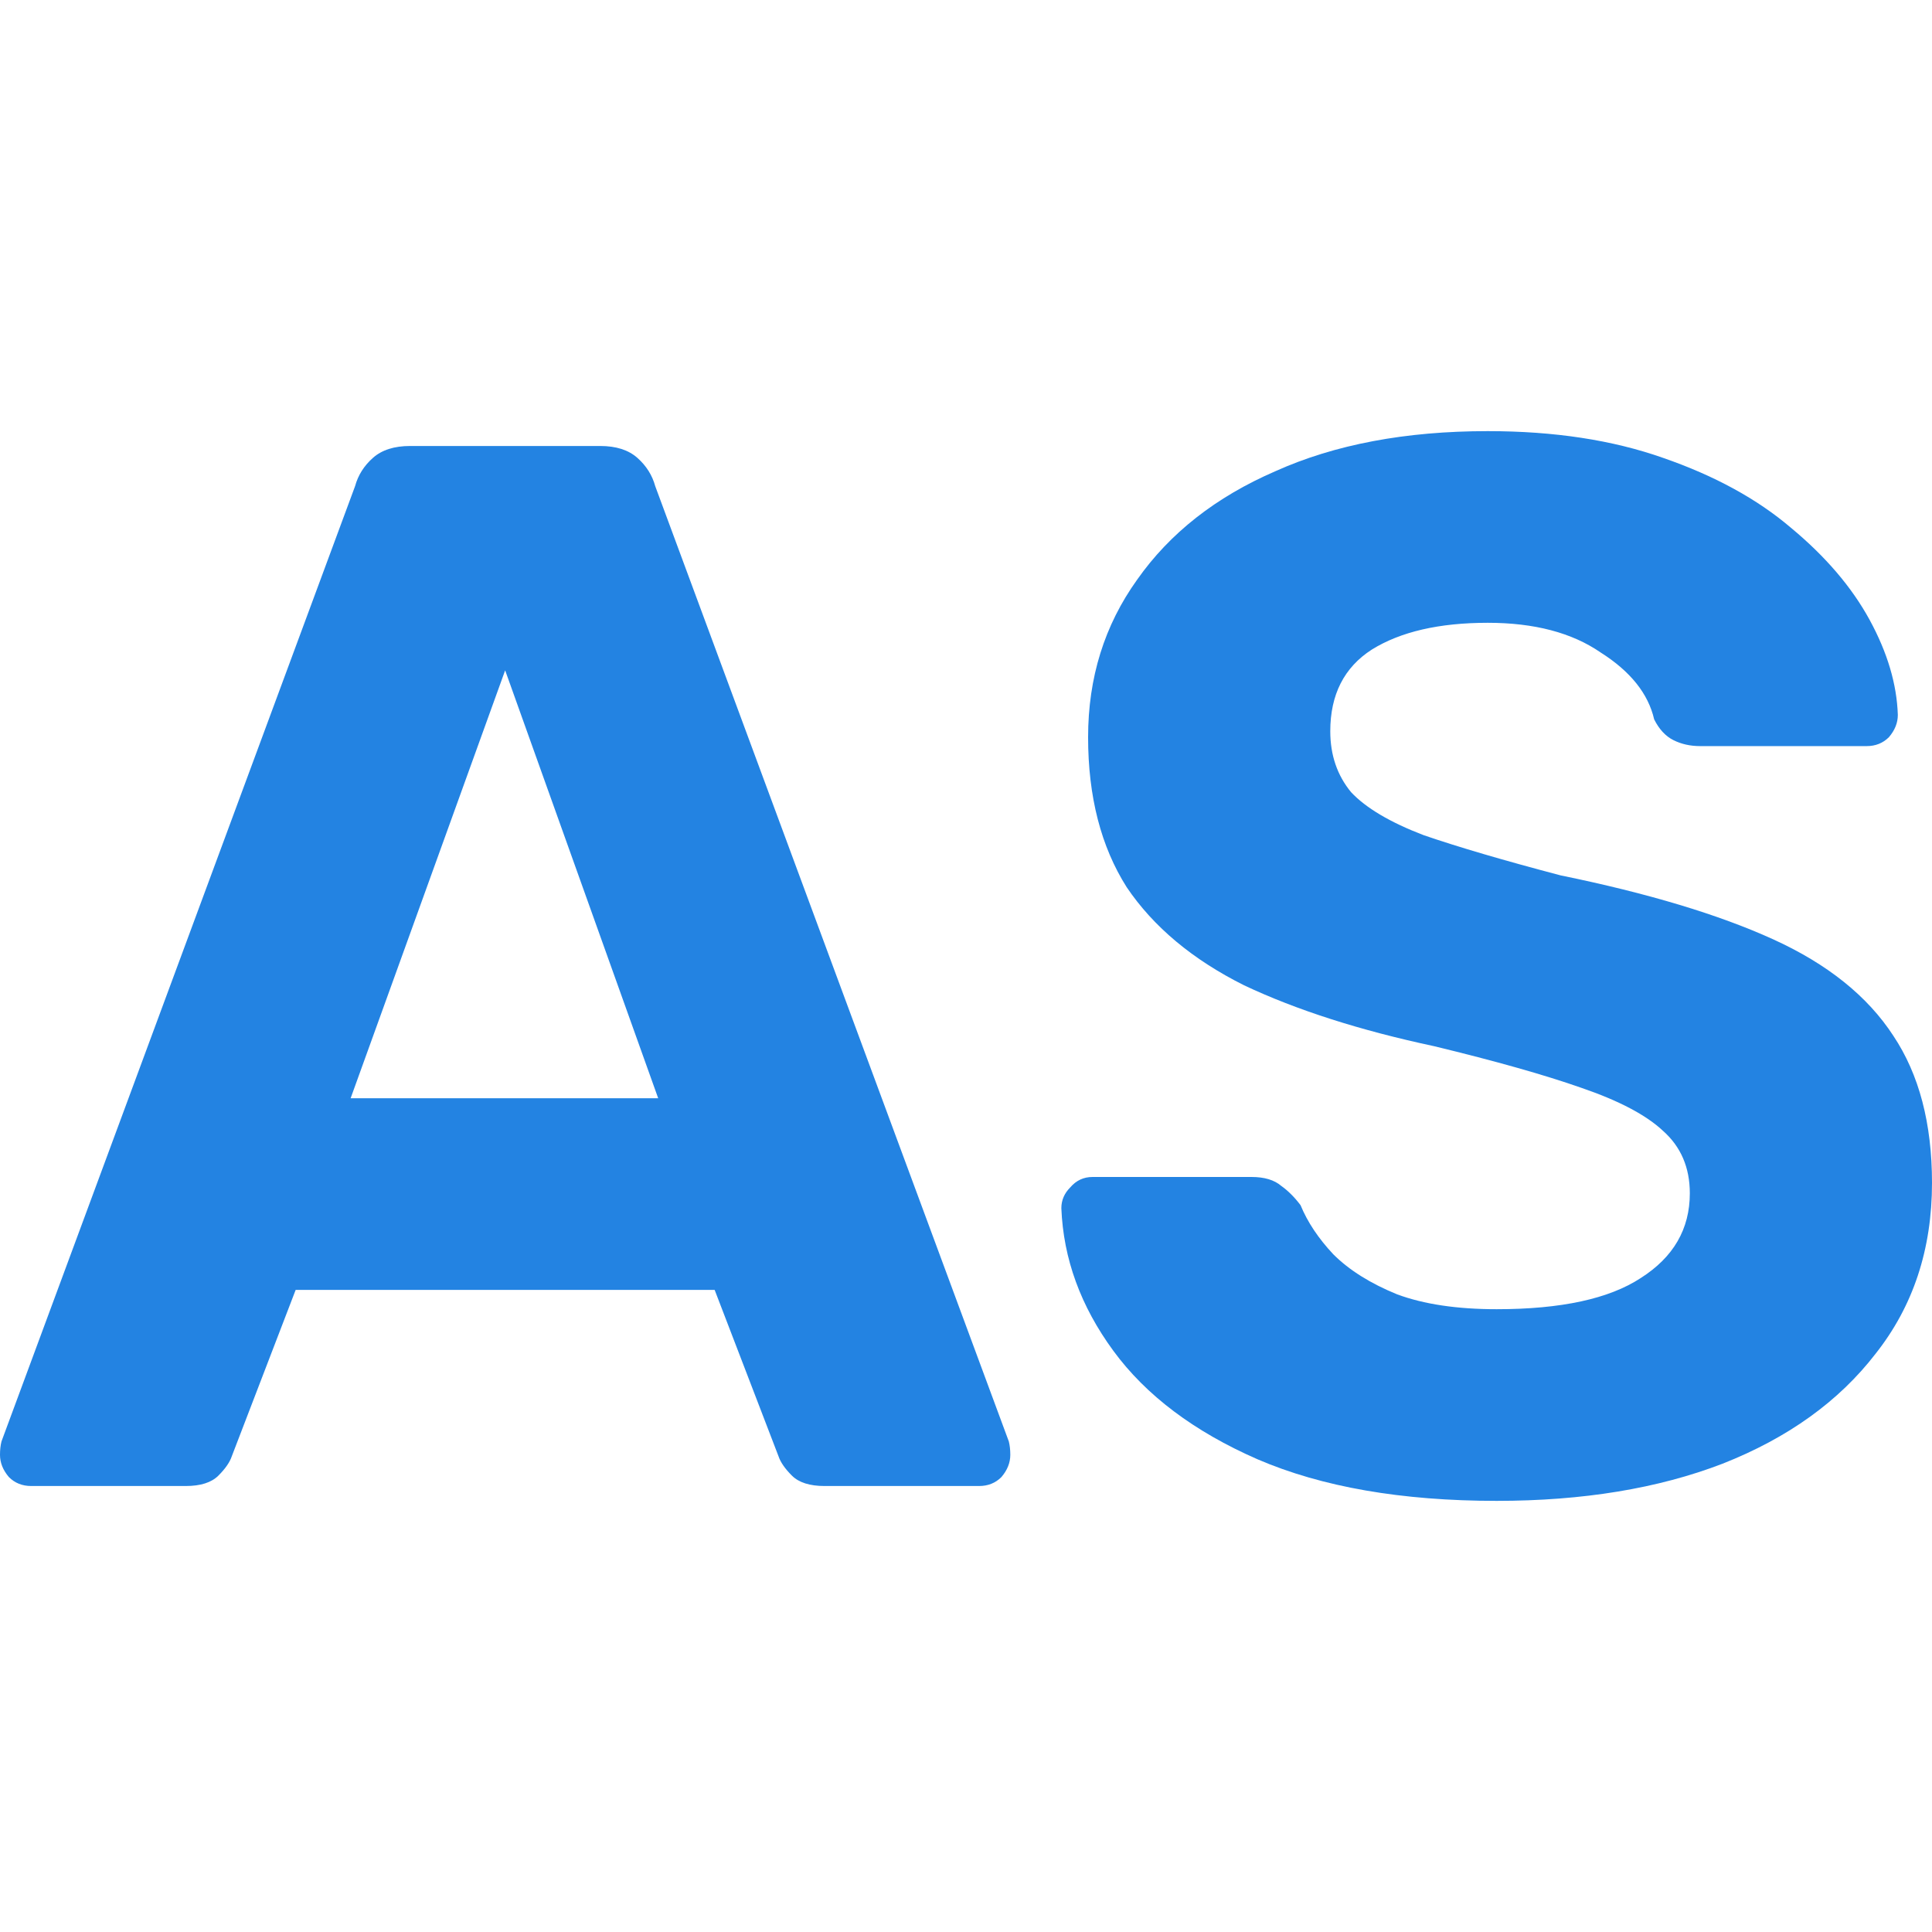
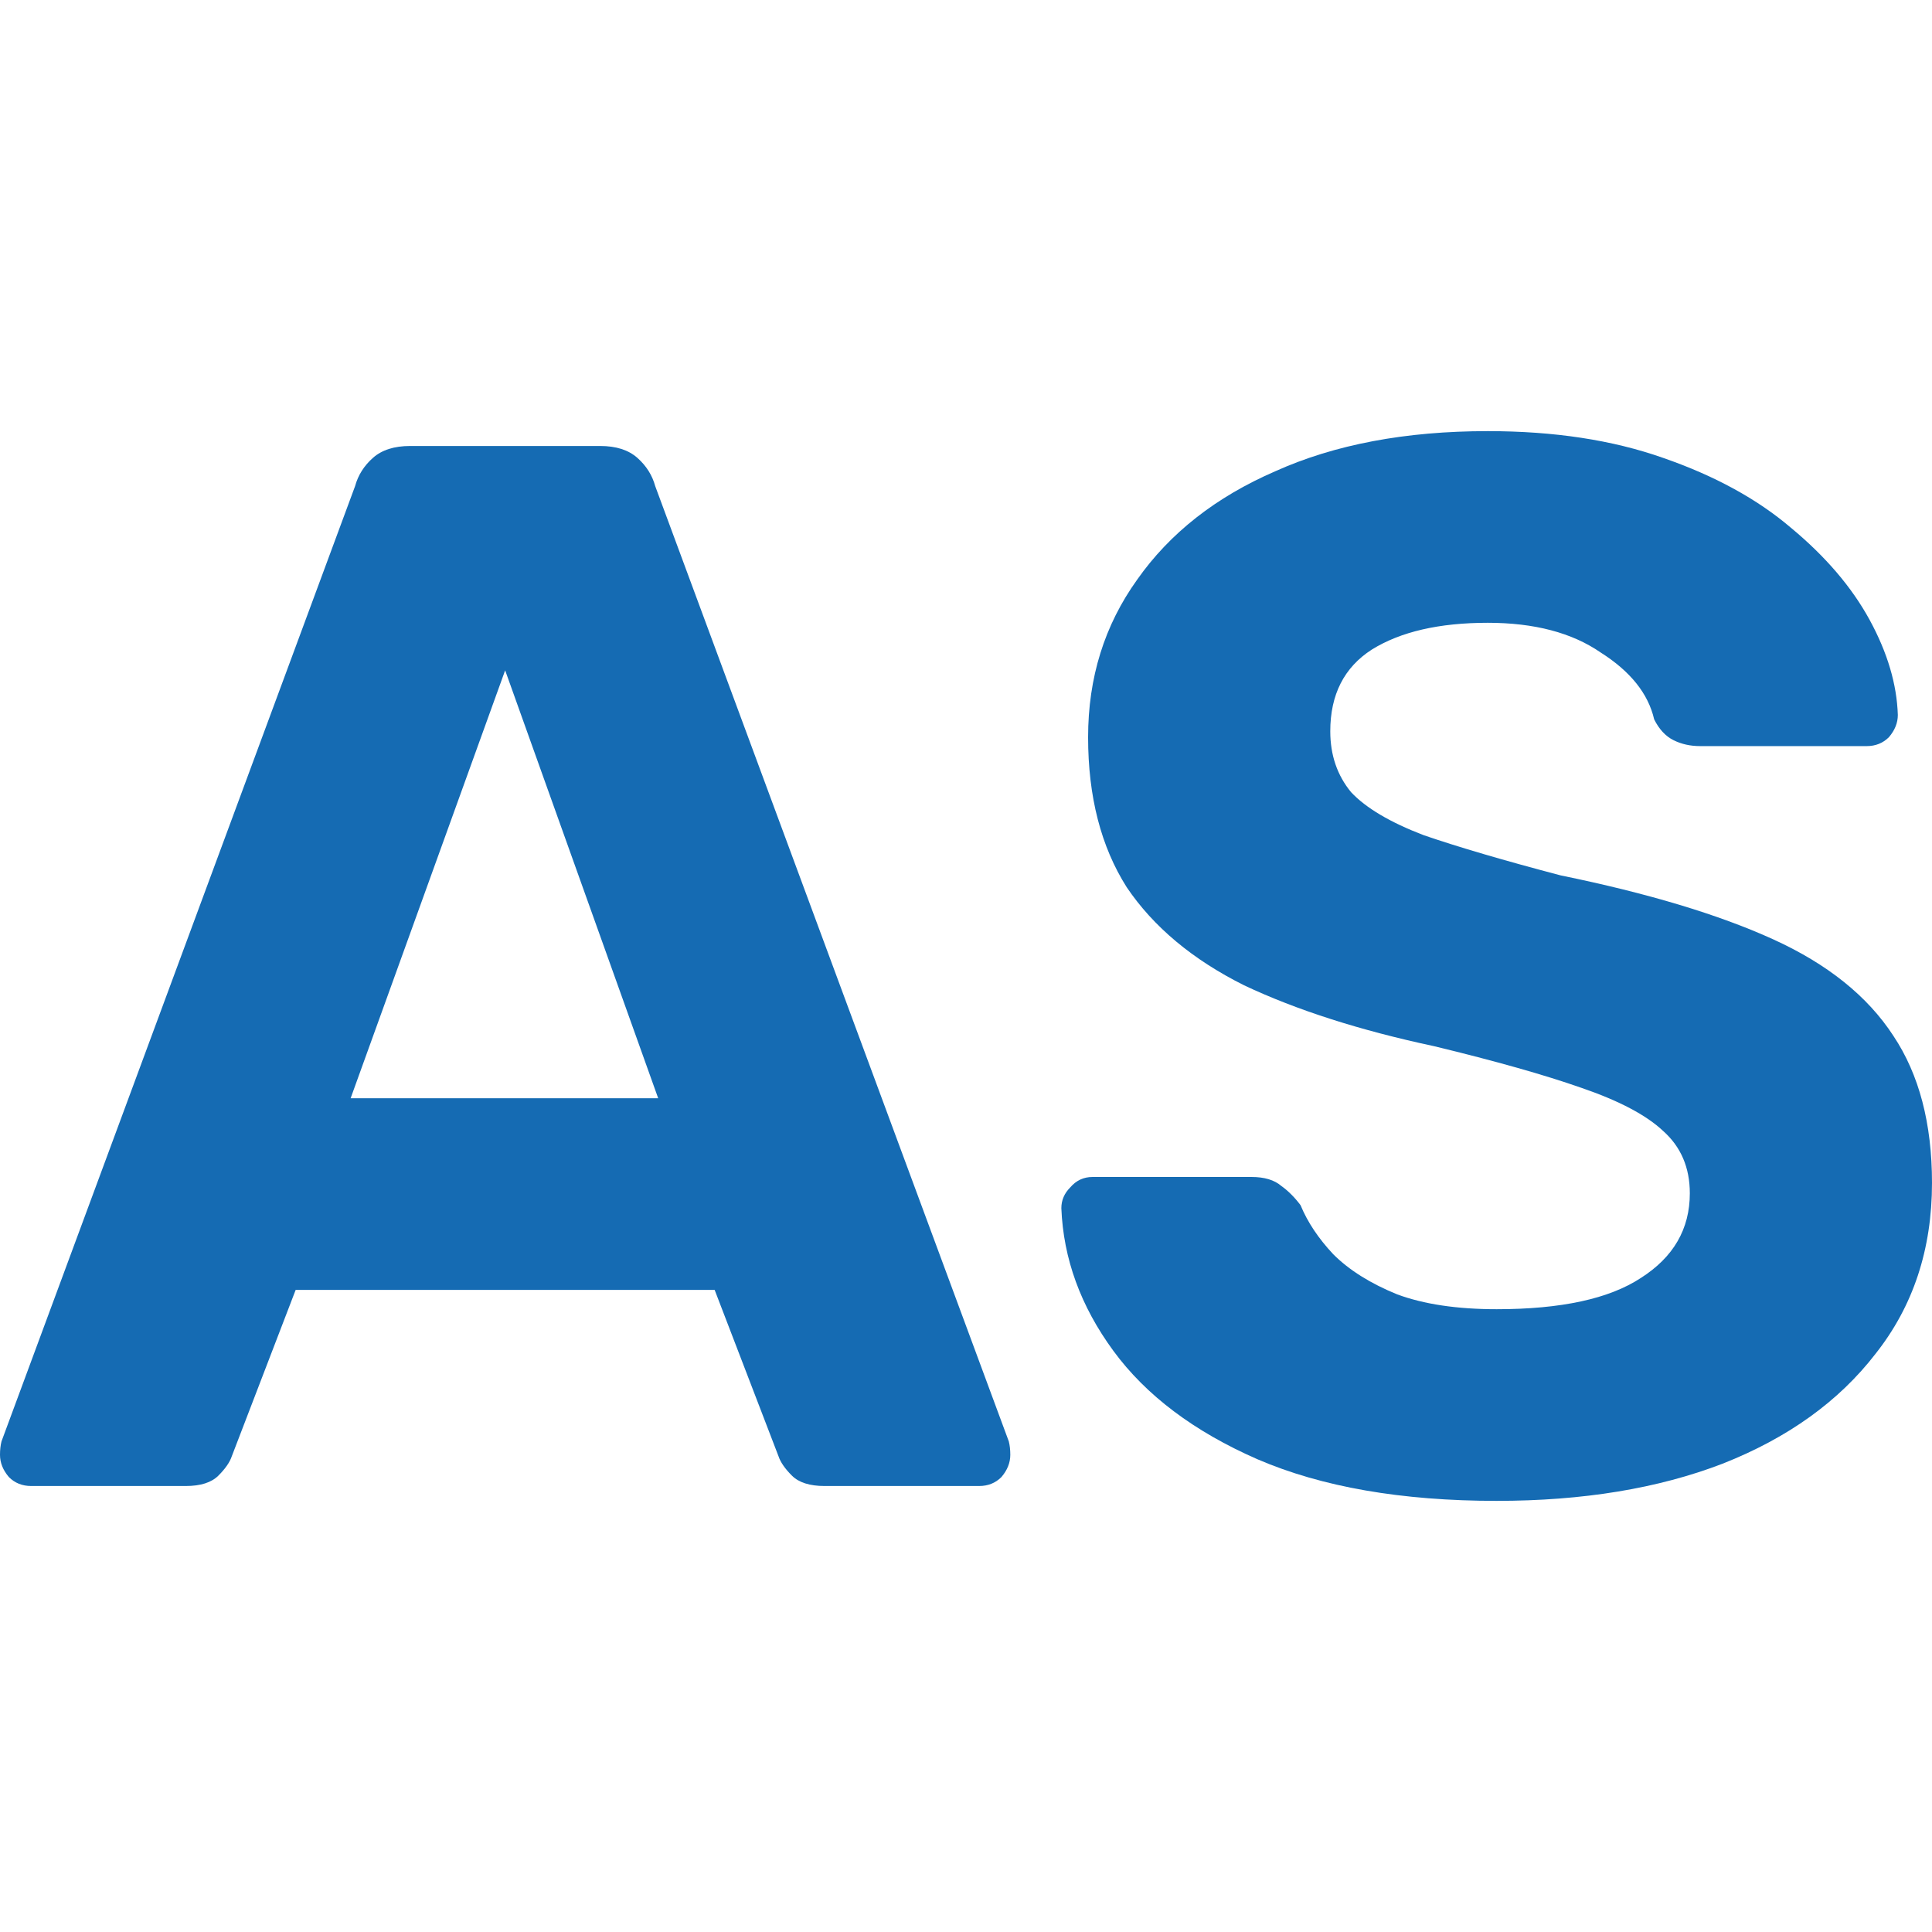
<svg xmlns="http://www.w3.org/2000/svg" width="1000" height="1000" viewBox="0 0 1000 1000" fill="none">
-   <path d="M16.149 769.156C11.535 769.156 7.69 767.618 4.614 764.542C1.538 760.954 0 757.108 0 753.007C0 750.444 0.256 748.137 0.769 746.086L183.795 251.607C185.333 245.968 188.409 241.097 193.024 236.996C197.638 232.894 204.046 230.844 212.249 230.844H310.683C318.886 230.844 325.295 232.894 329.909 236.996C334.523 241.097 337.599 245.968 339.137 251.607L522.163 746.086C522.676 748.137 522.932 750.444 522.932 753.007C522.932 757.108 521.394 760.954 518.318 764.542C515.242 767.618 511.397 769.156 506.783 769.156H426.805C419.115 769.156 413.475 767.362 409.887 763.773C406.298 760.185 403.991 756.852 402.966 753.776L369.898 667.646H153.035L119.967 753.776C118.941 756.852 116.634 760.185 113.046 763.773C109.457 767.362 103.817 769.156 96.127 769.156H16.149ZM181.488 568.443H340.675L261.466 346.965L181.488 568.443Z" fill="#2383E2" />
-   <path d="M774.678 776.847C725.461 776.847 684.19 769.669 650.866 755.314C618.054 740.959 593.189 722.246 576.271 699.176C559.353 676.105 550.381 651.497 549.355 625.35C549.355 621.249 550.893 617.66 553.969 614.584C557.046 610.995 560.891 609.201 565.505 609.201H647.79C654.454 609.201 659.581 610.739 663.17 613.815C666.759 616.378 670.091 619.71 673.167 623.812C676.756 632.527 682.395 640.987 690.086 649.19C698.289 657.392 709.311 664.314 723.153 669.953C736.996 675.08 754.171 677.643 774.678 677.643C808.002 677.643 832.867 672.26 849.272 661.494C866.191 650.728 874.65 636.116 874.65 617.66C874.65 604.33 870.036 593.564 860.808 585.361C852.092 577.158 837.994 569.724 818.512 563.059C799.543 556.395 774.165 549.217 742.379 541.527C703.928 533.324 671.117 522.814 643.945 509.997C617.285 496.668 597.034 479.749 583.192 459.242C569.862 438.222 563.198 412.332 563.198 381.571C563.198 350.81 571.657 323.639 588.575 300.055C605.494 275.959 629.333 257.247 660.094 243.917C690.855 230.075 727.511 223.153 770.064 223.153C804.413 223.153 834.661 227.768 860.808 236.996C887.467 246.224 909.512 258.272 926.943 273.14C944.887 288.007 958.473 303.9 967.701 320.819C976.929 337.737 981.8 354.143 982.313 370.036C982.313 374.137 980.775 377.982 977.698 381.571C974.622 384.647 970.777 386.185 966.163 386.185H880.033C874.906 386.185 870.292 385.16 866.191 383.109C862.089 381.059 858.757 377.47 856.194 372.343C853.118 359.013 843.889 347.478 828.509 337.737C813.641 327.484 794.159 322.357 770.064 322.357C744.942 322.357 724.948 326.971 710.08 336.199C695.725 345.427 688.548 359.526 688.548 378.495C688.548 390.799 692.136 401.309 699.314 410.025C707.004 418.228 719.565 425.662 736.996 432.326C754.94 438.479 778.523 445.4 807.745 453.09C852.861 462.318 889.518 473.341 917.715 486.158C945.912 498.975 966.676 515.637 980.006 536.144C993.335 556.138 1000 581.516 1000 612.277C1000 646.626 990.259 676.105 970.777 700.714C951.808 725.322 925.405 744.291 891.568 757.621C858.244 770.438 819.281 776.847 774.678 776.847Z" fill="#2383E2" />
+   <path d="M16.149 769.156C11.535 769.156 7.69 767.618 4.614 764.542C1.538 760.954 0 757.108 0 753.007C0 750.444 0.256 748.137 0.769 746.086L183.795 251.607C185.333 245.968 188.409 241.097 193.024 236.996C197.638 232.894 204.046 230.844 212.249 230.844H310.683C318.886 230.844 325.295 232.894 329.909 236.996C334.523 241.097 337.599 245.968 339.137 251.607L522.163 746.086C522.676 748.137 522.932 750.444 522.932 753.007C522.932 757.108 521.394 760.954 518.318 764.542C515.242 767.618 511.397 769.156 506.783 769.156H426.805C419.115 769.156 413.475 767.362 409.887 763.773C406.298 760.185 403.991 756.852 402.966 753.776L369.898 667.646H153.035L119.967 753.776C118.941 756.852 116.634 760.185 113.046 763.773C109.457 767.362 103.817 769.156 96.127 769.156H16.149ZM181.488 568.443H340.675L261.466 346.965L181.488 568.443Z" fill="#156bb3" />
+   <path d="M774.678 776.847C725.461 776.847 684.19 769.669 650.866 755.314C618.054 740.959 593.189 722.246 576.271 699.176C559.353 676.105 550.381 651.497 549.355 625.35C549.355 621.249 550.893 617.66 553.969 614.584C557.046 610.995 560.891 609.201 565.505 609.201H647.79C654.454 609.201 659.581 610.739 663.17 613.815C666.759 616.378 670.091 619.71 673.167 623.812C676.756 632.527 682.395 640.987 690.086 649.19C698.289 657.392 709.311 664.314 723.153 669.953C736.996 675.08 754.171 677.643 774.678 677.643C808.002 677.643 832.867 672.26 849.272 661.494C866.191 650.728 874.65 636.116 874.65 617.66C874.65 604.33 870.036 593.564 860.808 585.361C852.092 577.158 837.994 569.724 818.512 563.059C799.543 556.395 774.165 549.217 742.379 541.527C703.928 533.324 671.117 522.814 643.945 509.997C617.285 496.668 597.034 479.749 583.192 459.242C569.862 438.222 563.198 412.332 563.198 381.571C563.198 350.81 571.657 323.639 588.575 300.055C605.494 275.959 629.333 257.247 660.094 243.917C690.855 230.075 727.511 223.153 770.064 223.153C804.413 223.153 834.661 227.768 860.808 236.996C887.467 246.224 909.512 258.272 926.943 273.14C944.887 288.007 958.473 303.9 967.701 320.819C976.929 337.737 981.8 354.143 982.313 370.036C982.313 374.137 980.775 377.982 977.698 381.571C974.622 384.647 970.777 386.185 966.163 386.185H880.033C874.906 386.185 870.292 385.16 866.191 383.109C862.089 381.059 858.757 377.47 856.194 372.343C853.118 359.013 843.889 347.478 828.509 337.737C813.641 327.484 794.159 322.357 770.064 322.357C744.942 322.357 724.948 326.971 710.08 336.199C695.725 345.427 688.548 359.526 688.548 378.495C688.548 390.799 692.136 401.309 699.314 410.025C707.004 418.228 719.565 425.662 736.996 432.326C754.94 438.479 778.523 445.4 807.745 453.09C852.861 462.318 889.518 473.341 917.715 486.158C945.912 498.975 966.676 515.637 980.006 536.144C993.335 556.138 1000 581.516 1000 612.277C1000 646.626 990.259 676.105 970.777 700.714C951.808 725.322 925.405 744.291 891.568 757.621C858.244 770.438 819.281 776.847 774.678 776.847Z" fill="#156bb3" />
</svg>
